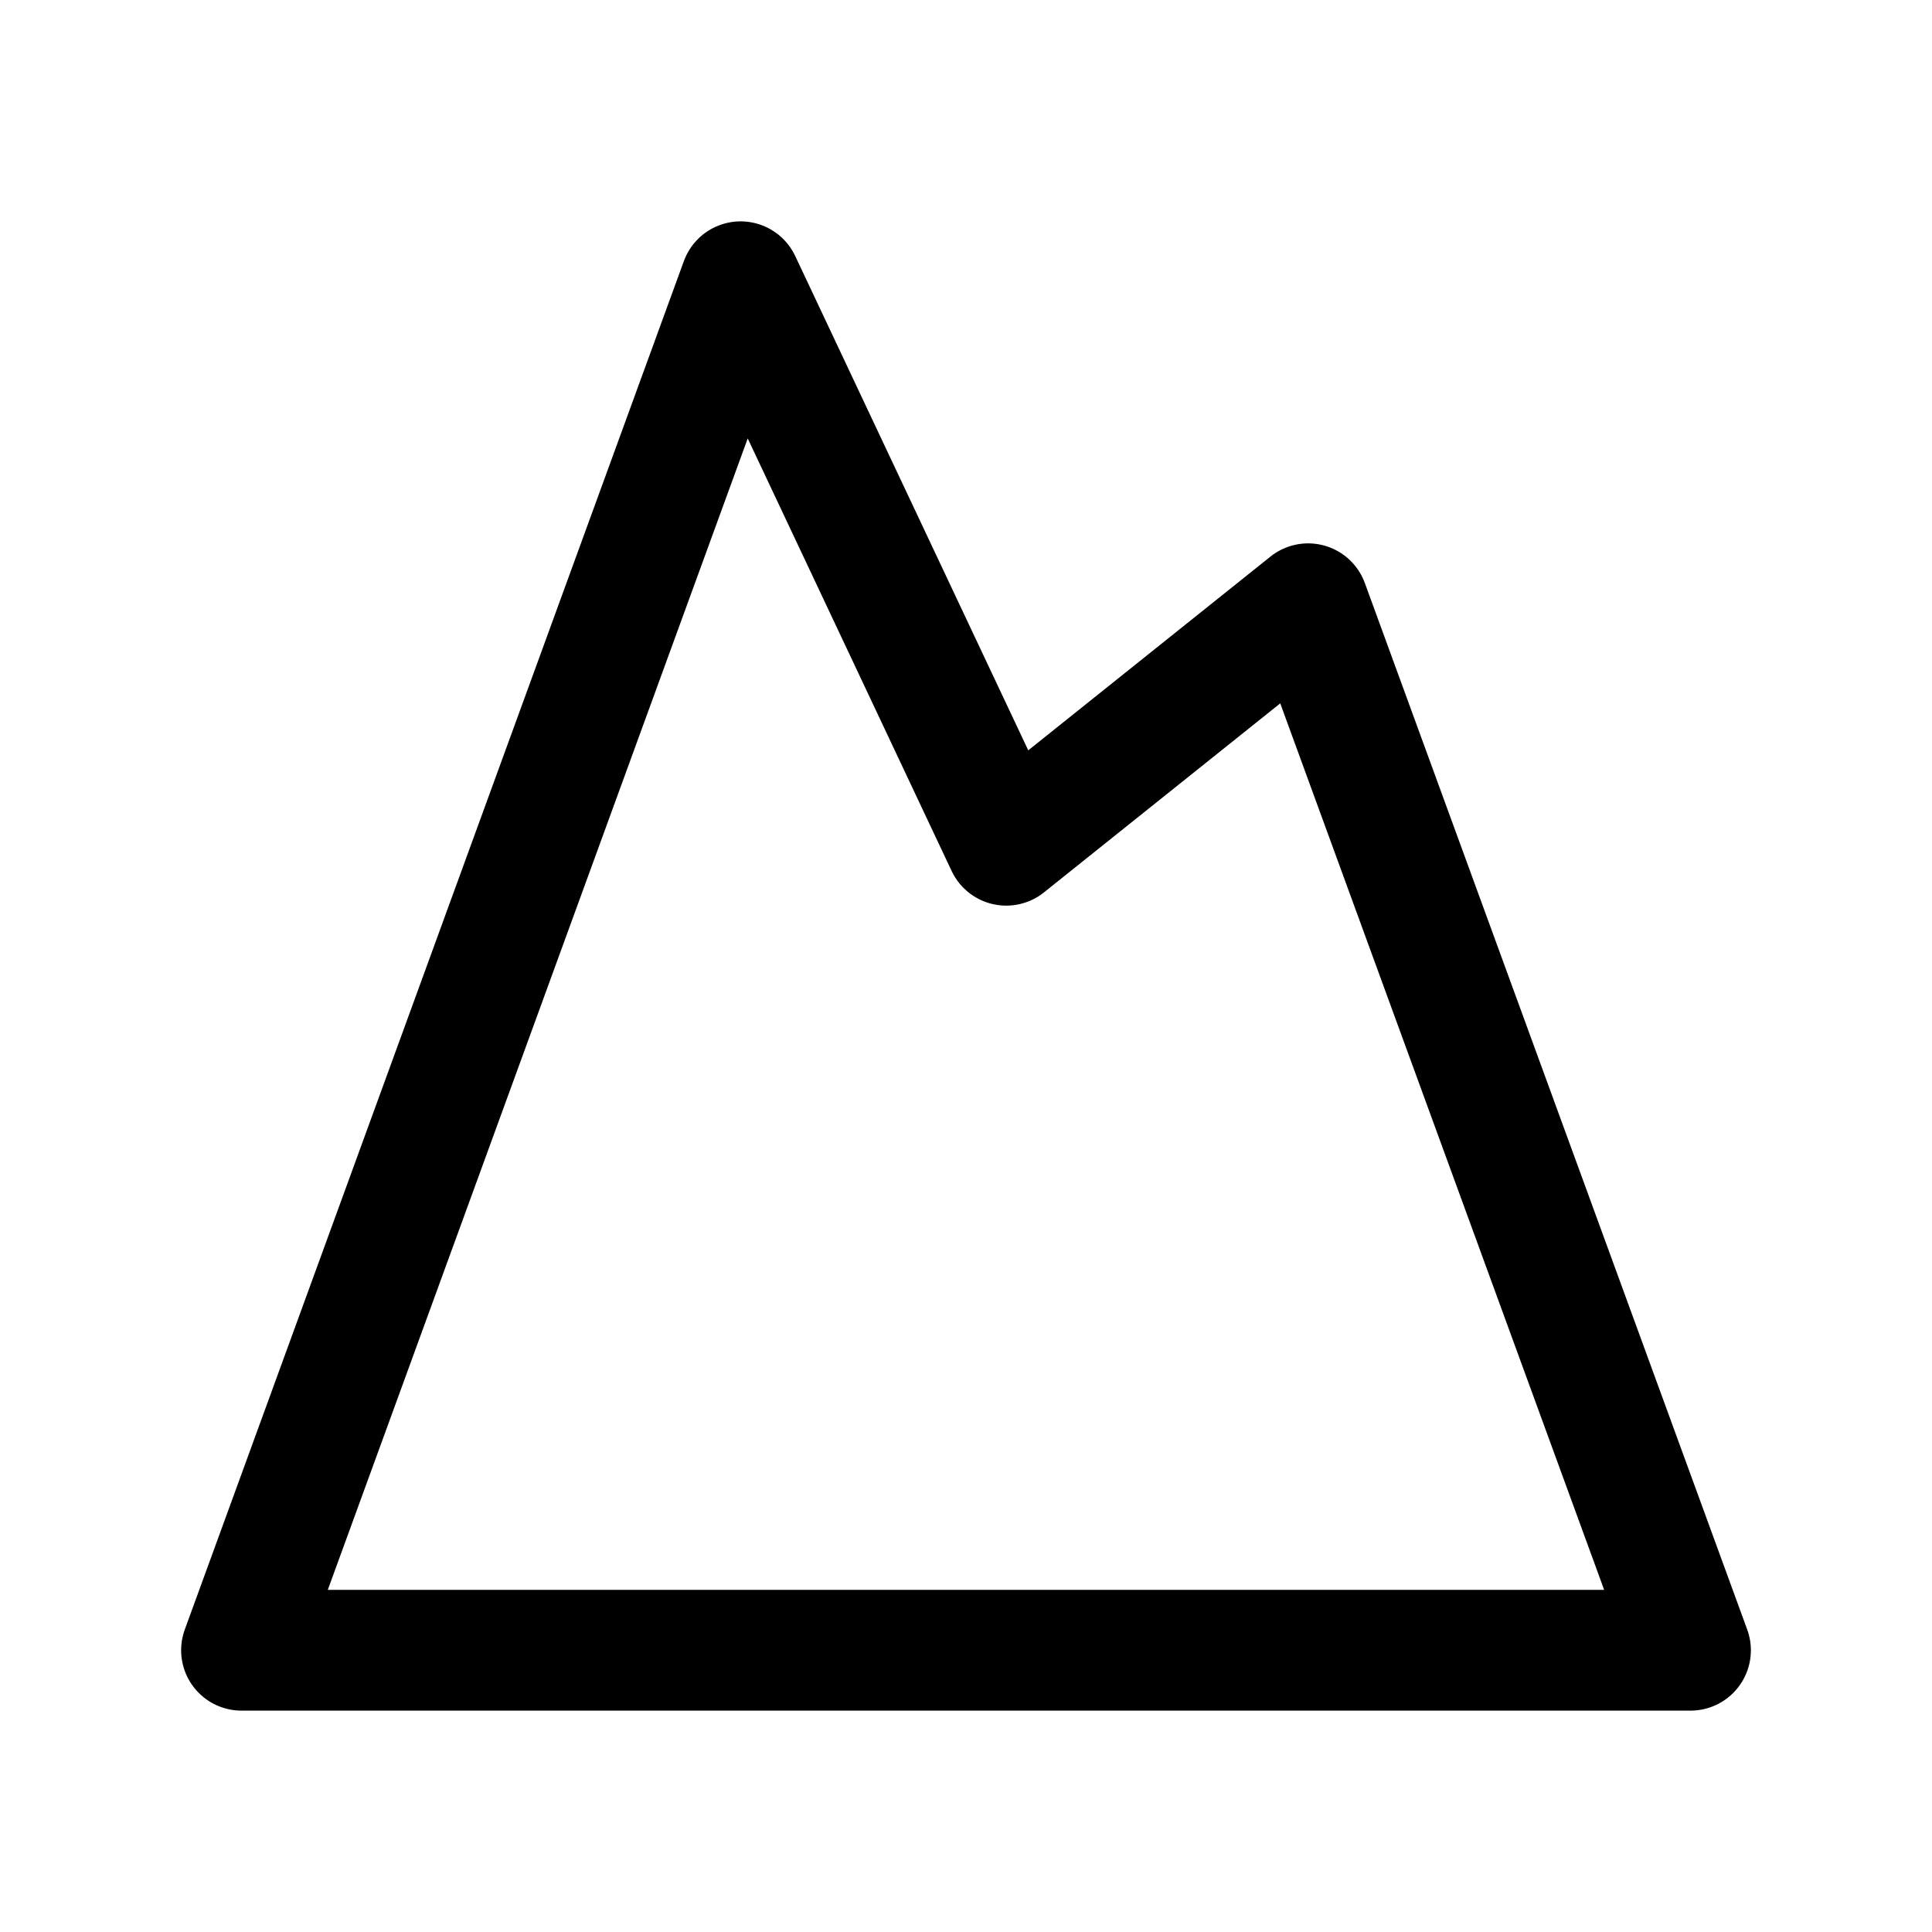
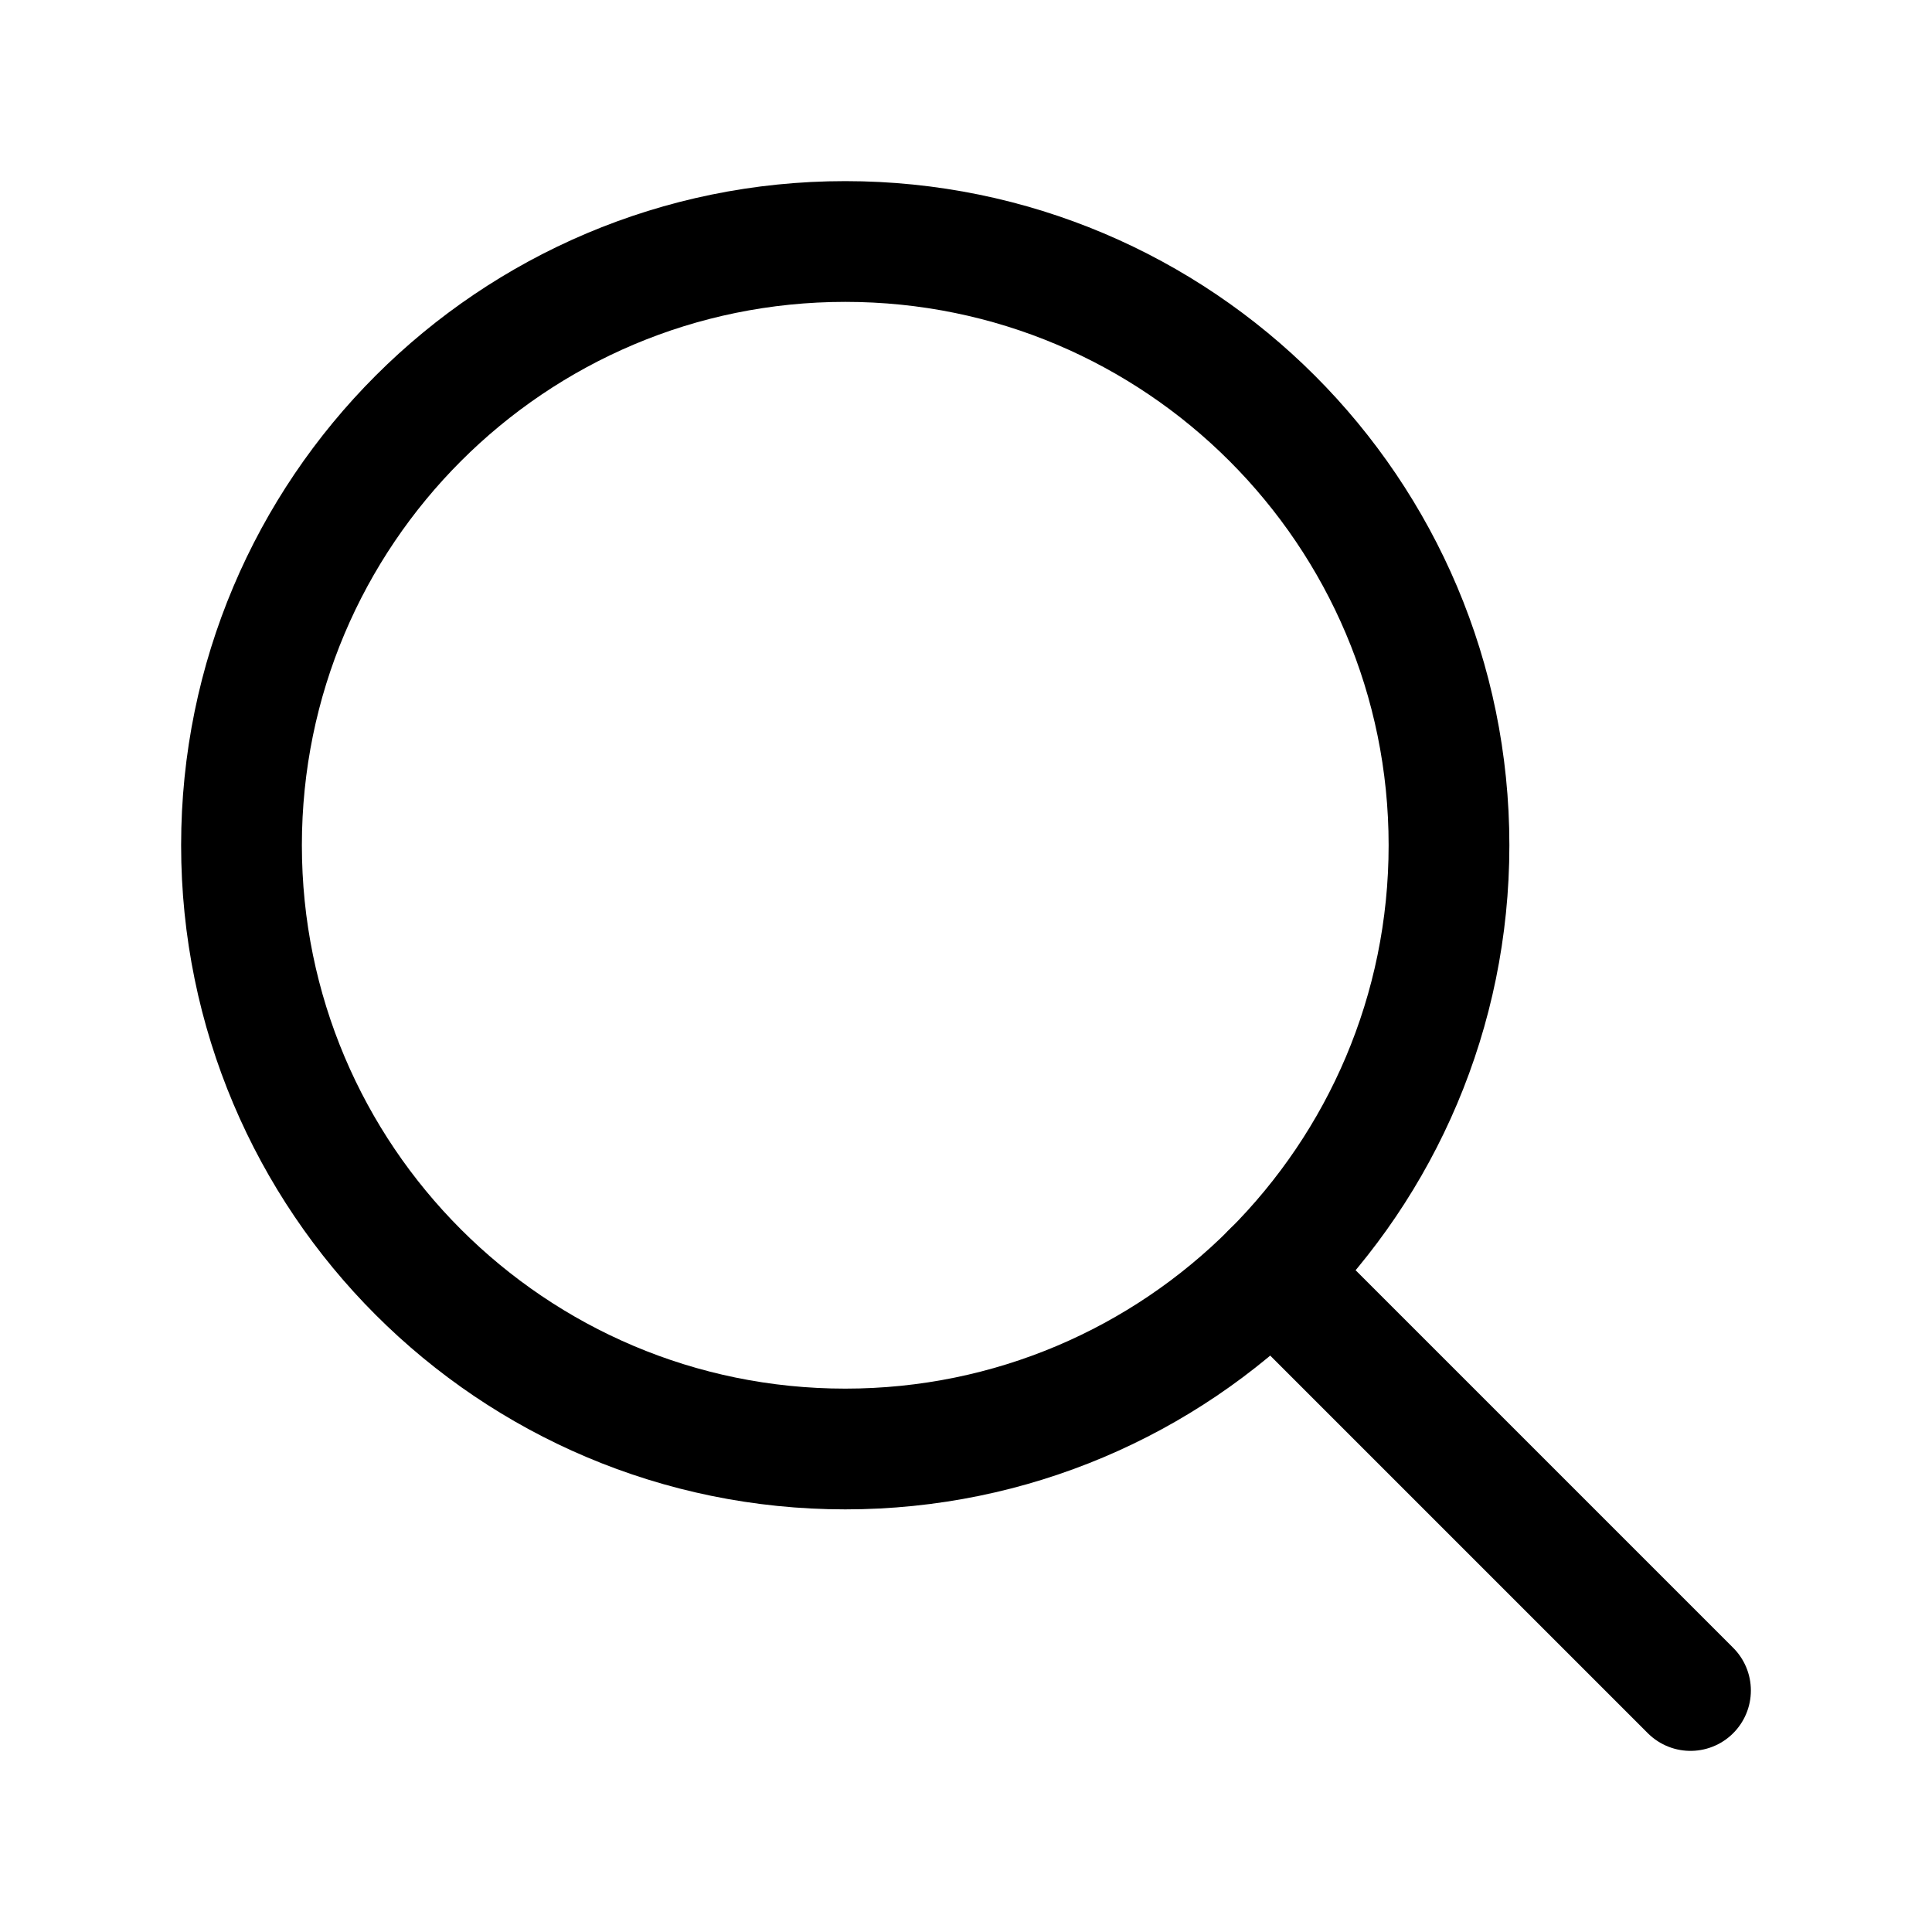
<svg xmlns="http://www.w3.org/2000/svg" version="1.1" x="0px" y="0px" viewBox="0 0 24 24" style="enable-background:new 0 0 24 24;" xml:space="preserve">
  <style type="text/css">
	.st0{fill:none;stroke:#000000;stroke-width:1.5;stroke-linecap:round;stroke-linejoin:round;stroke-miterlimit:10;}
</style>
-   <g>
-     <polygon class="st0" points="12.5,10.5 9.2,3.5 3,20.5 21,20.5 16.25,7.5  " />
-   </g>
+   <circle class="st0" cx="10.5" cy="10.5" r="7.5" />
+   <line class="st0" x1="15.803" y1="15.803" x2="21" y2="21" />
</svg>
